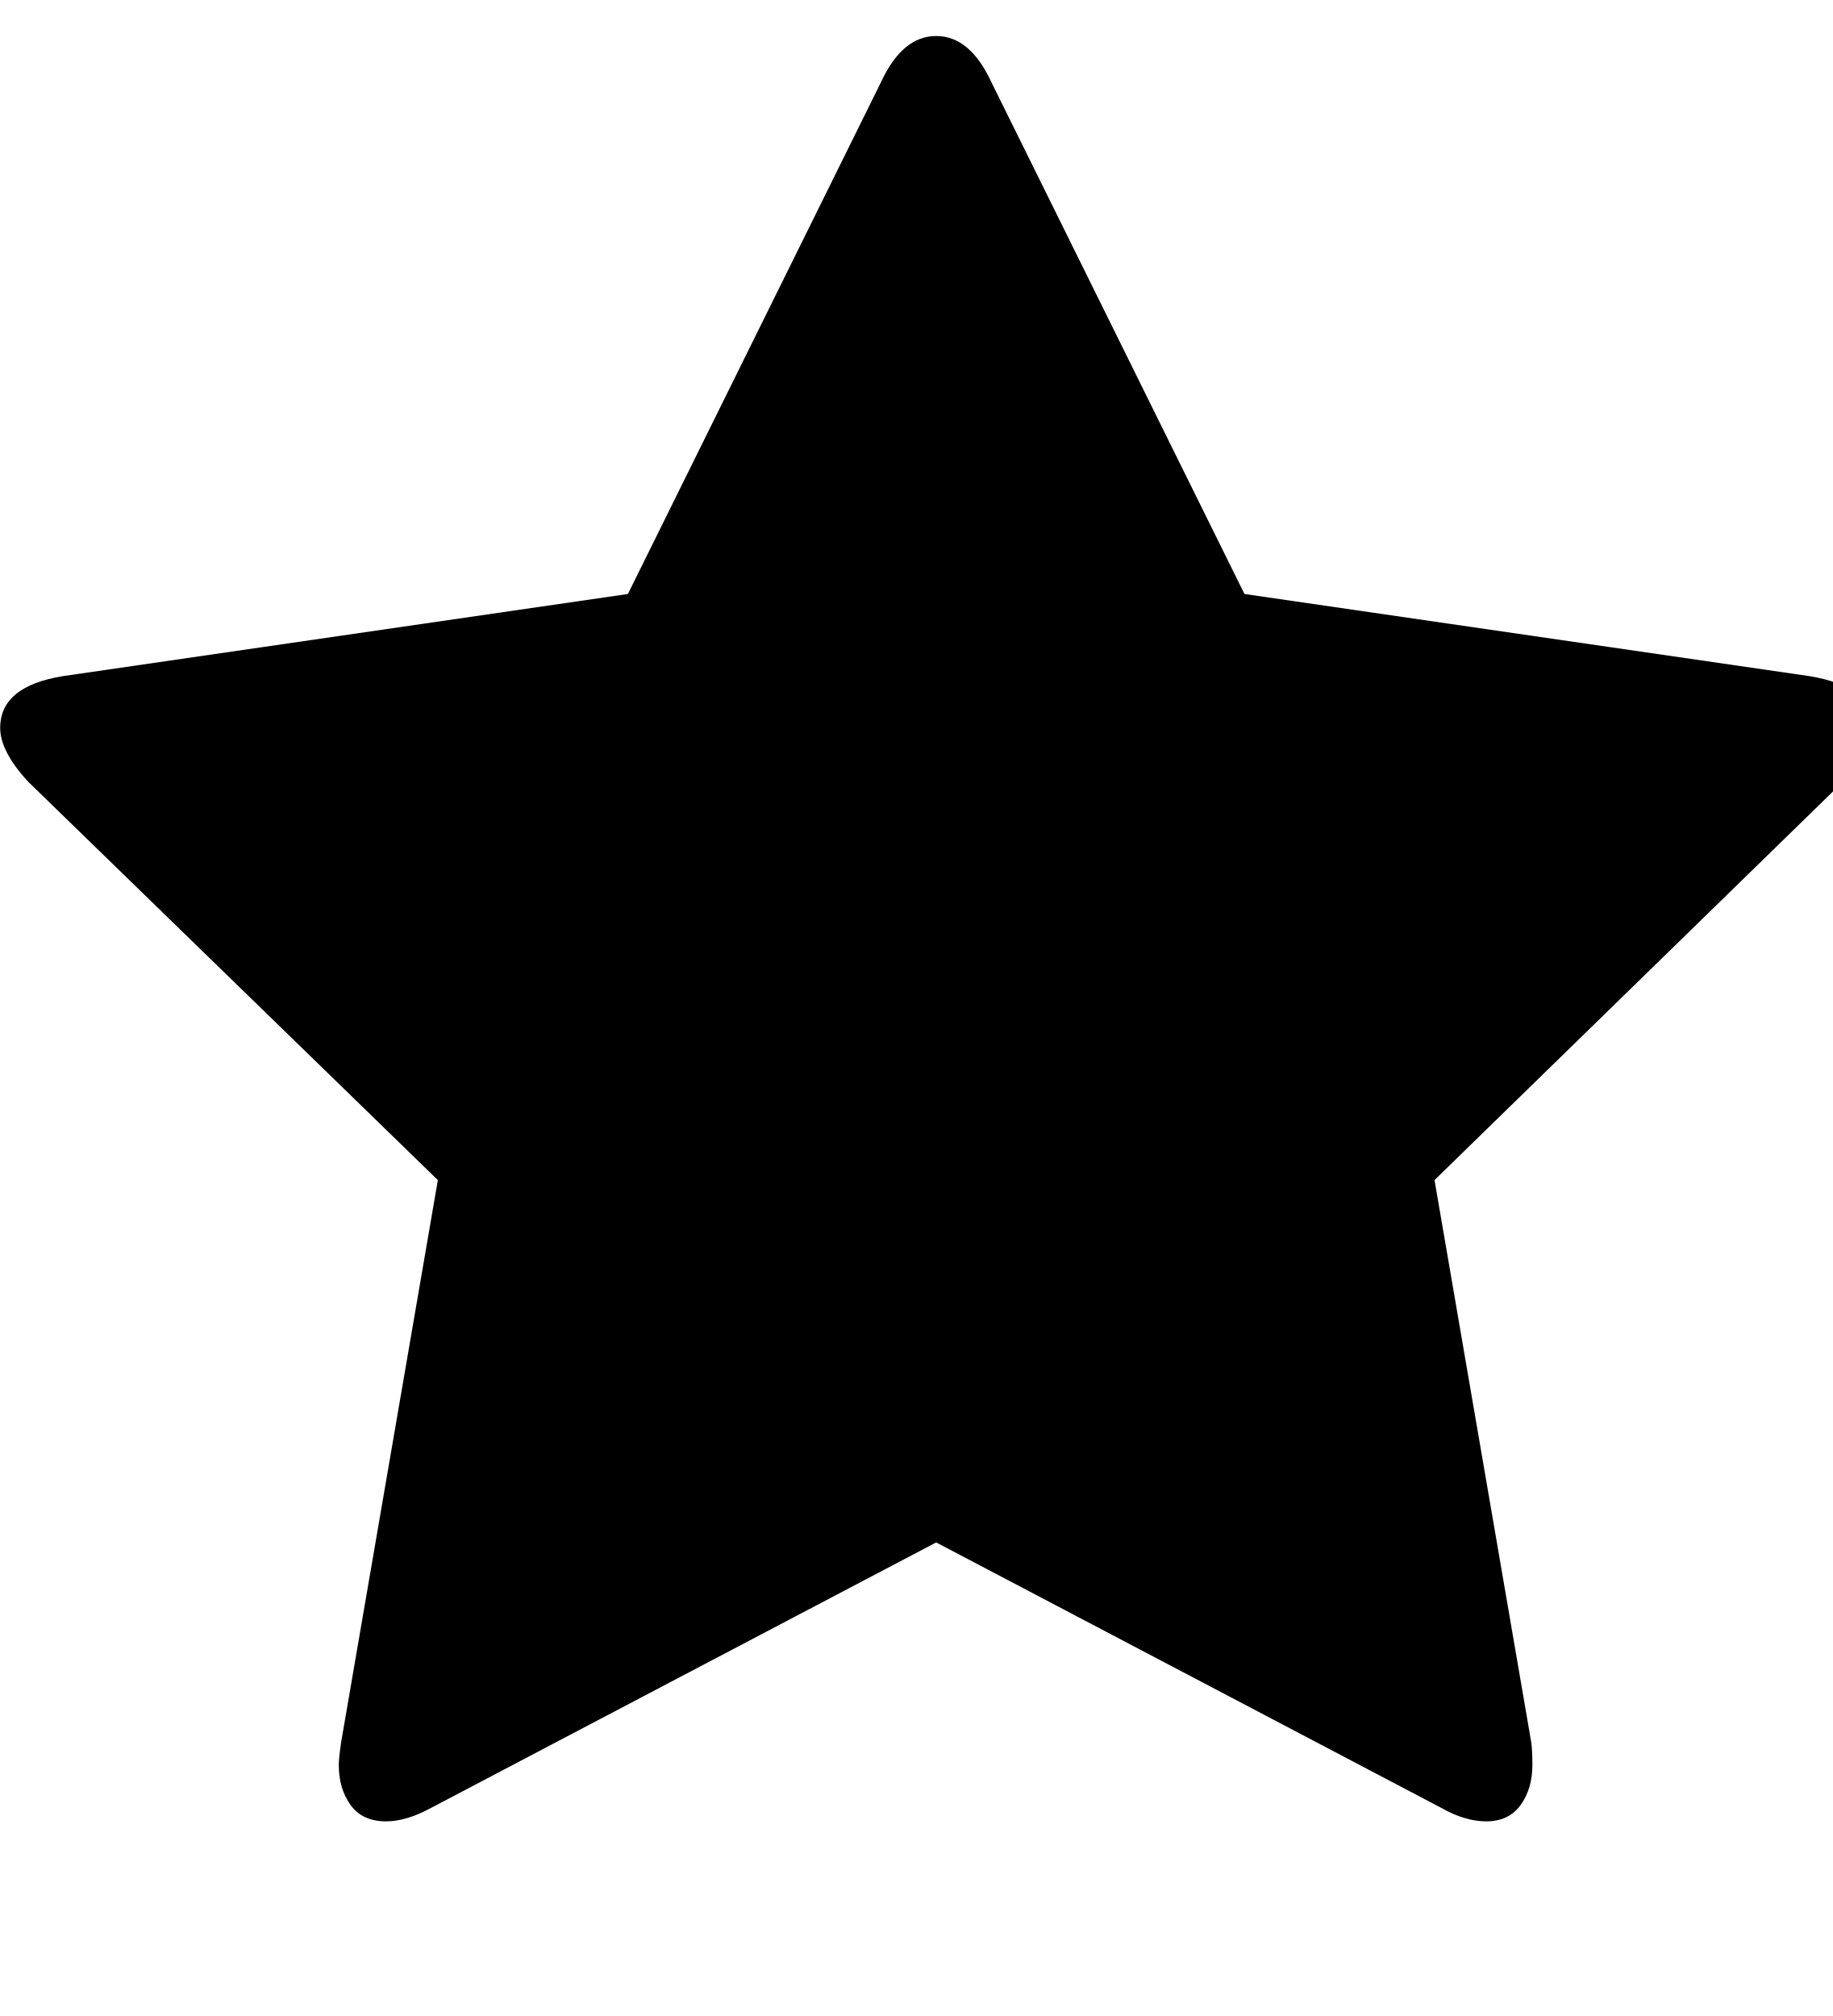
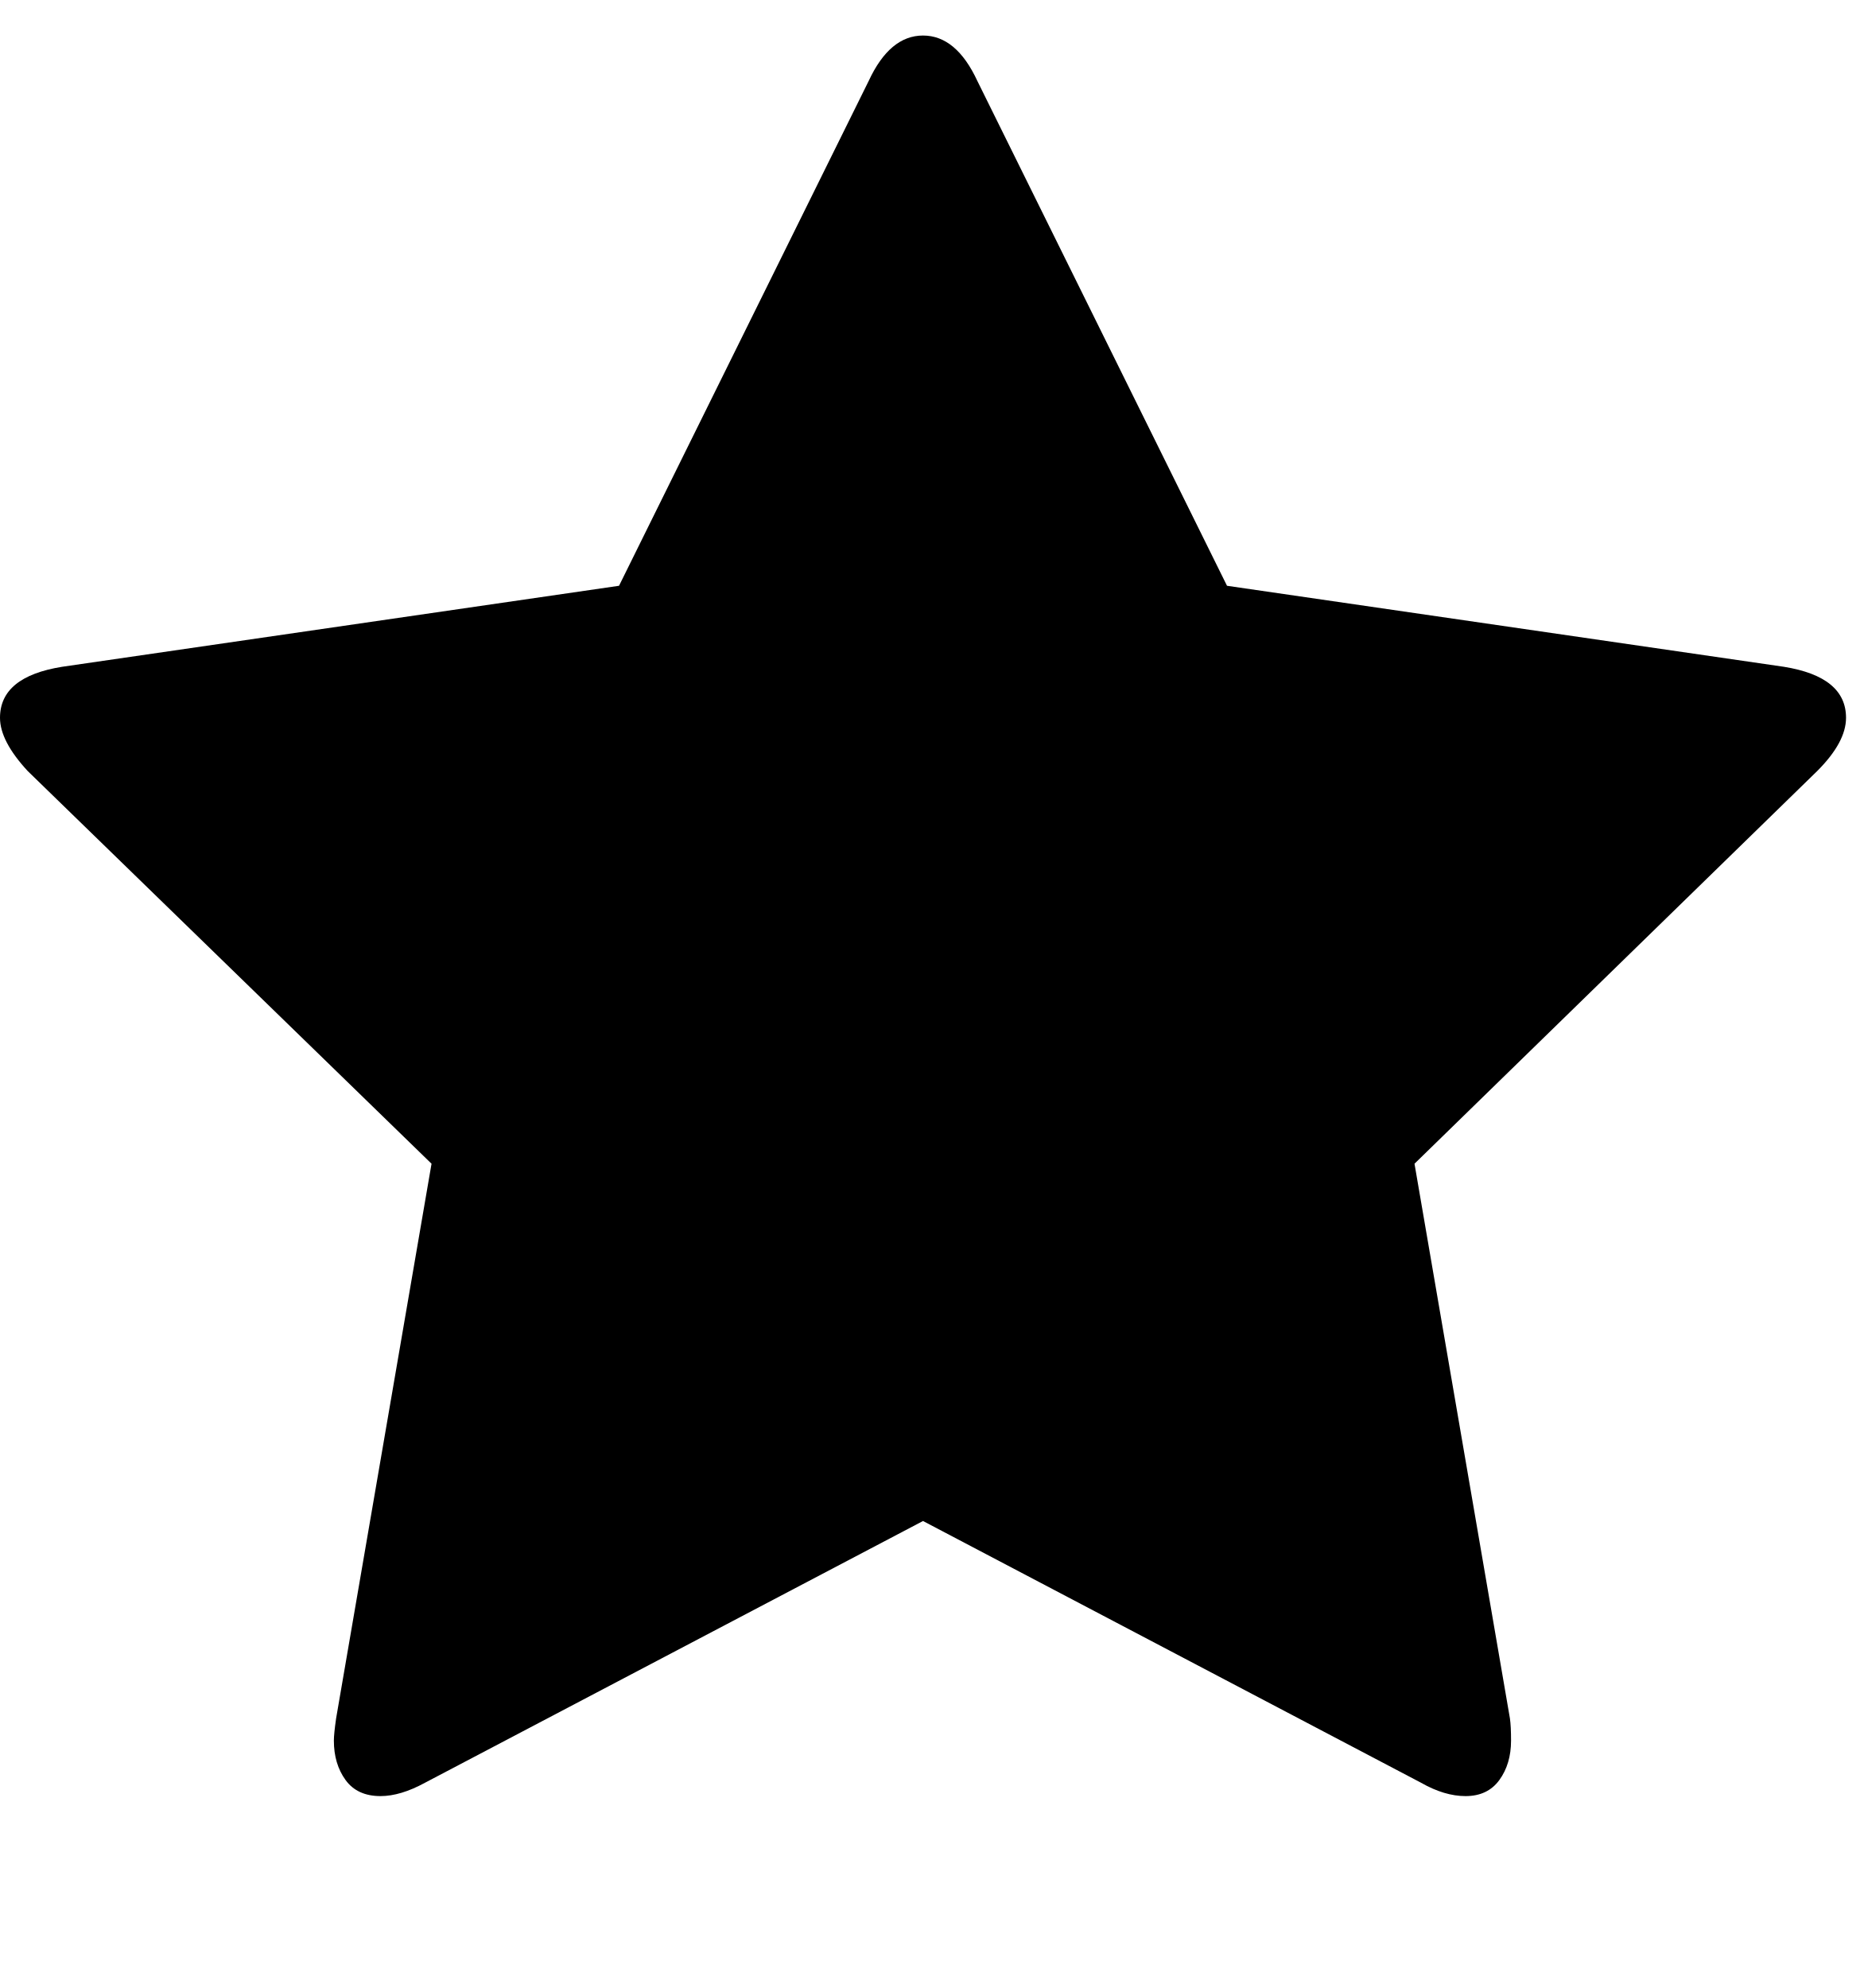
- <svg xmlns="http://www.w3.org/2000/svg" version="1.1" width="20" height="22" viewBox="0 0 20 22">
-   <path d="M20.429 7.943q0 0.27-0.319 0.589l-4.456 4.346 1.056 6.138q0.012 0.086 0.012 0.246 0 0.258-0.129 0.436t-0.374 0.178q-0.233 0-0.491-0.147l-5.512-2.897-5.512 2.897q-0.27 0.147-0.491 0.147-0.258 0-0.387-0.178t-0.129-0.436q0-0.074 0.025-0.246l1.056-6.138-4.469-4.346q-0.307-0.331-0.307-0.589 0-0.454 0.687-0.565l6.163-0.896 2.762-5.586q0.233-0.503 0.602-0.503t0.602 0.503l2.762 5.586 6.163 0.896q0.688 0.11 0.688 0.565z" fill="#000000" />
+ <svg xmlns="http://www.w3.org/2000/svg" version="1.1" width="30" height="32" viewBox="0 0 30 32">
+   <path fill="#000000" d="M29.714 11.554q0 0.393-0.464 0.857l-6.482 6.321 1.536 8.929q0.018 0.125 0.018 0.357 0 0.375-0.188 0.634t-0.545 0.259q-0.339 0-0.714-0.214l-8.018-4.214-8.018 4.214q-0.393 0.214-0.714 0.214-0.375 0-0.563-0.259t-0.188-0.634q0-0.107 0.036-0.357l1.536-8.929-6.5-6.321q-0.446-0.482-0.446-0.857 0-0.661 1-0.821l8.964-1.304 4.018-8.125q0.339-0.732 0.875-0.732t0.875 0.732l4.018 8.125 8.964 1.304q1 0.161 1 0.821z" />
</svg>
